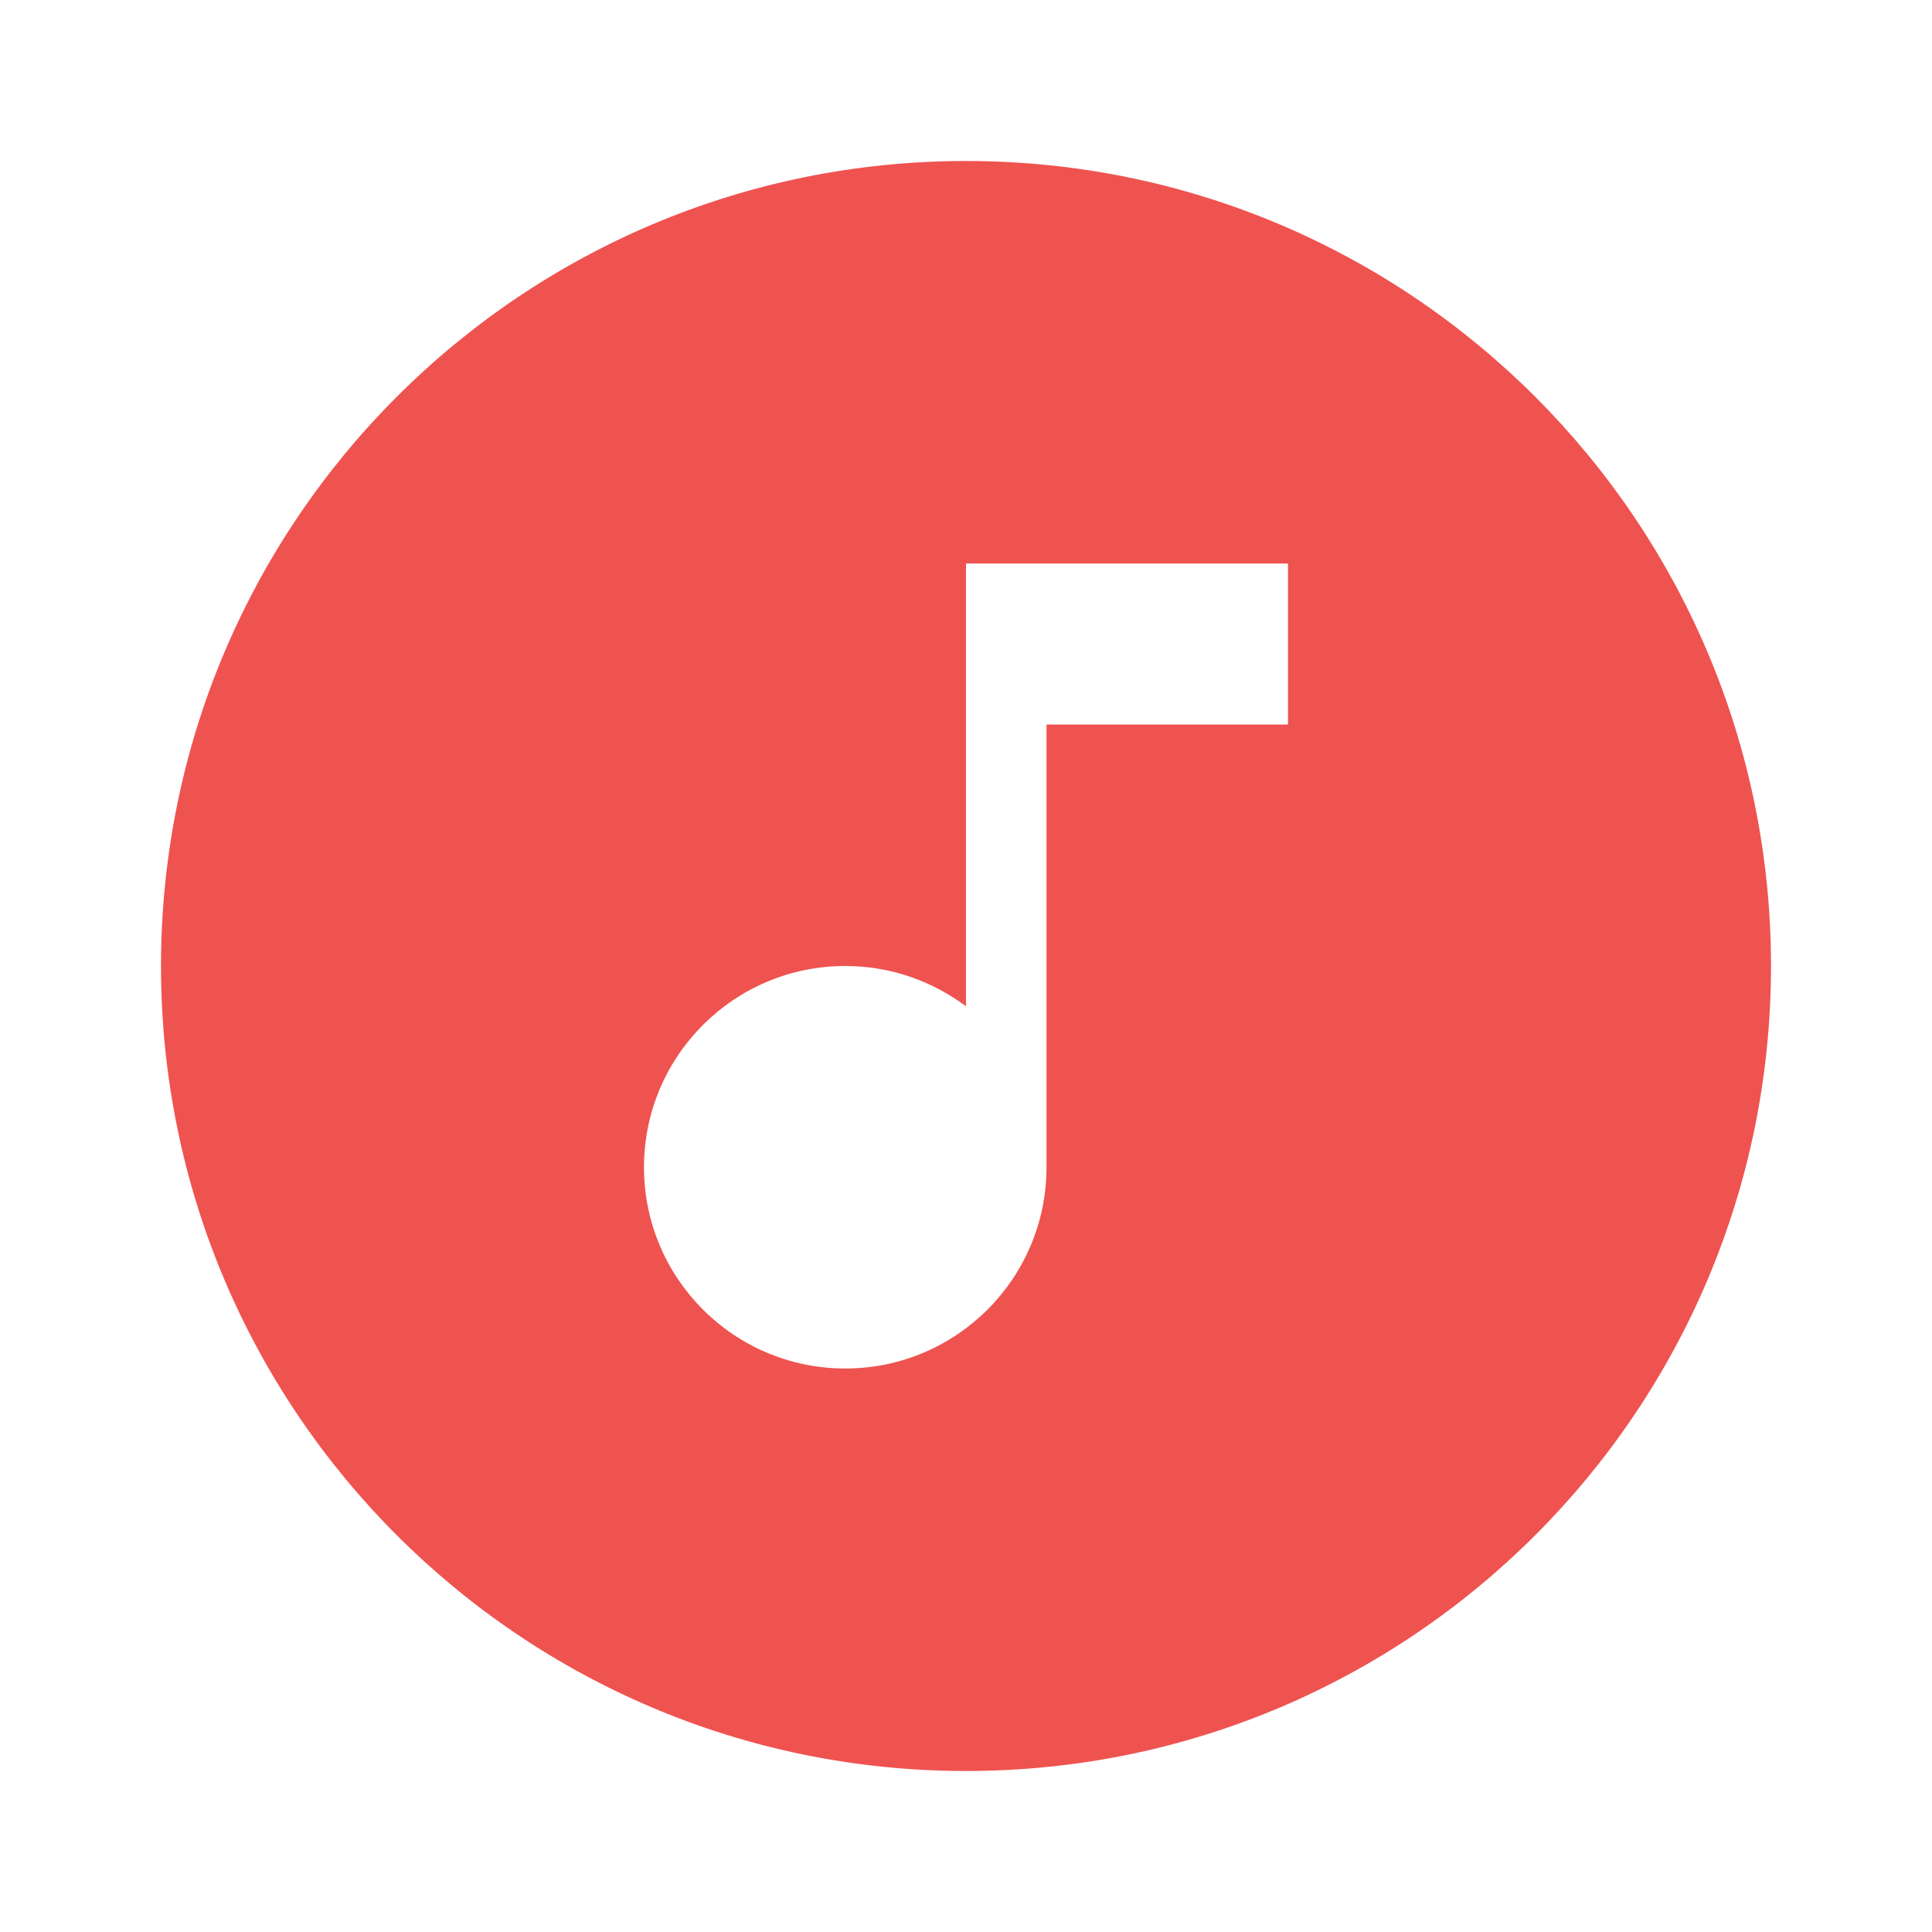
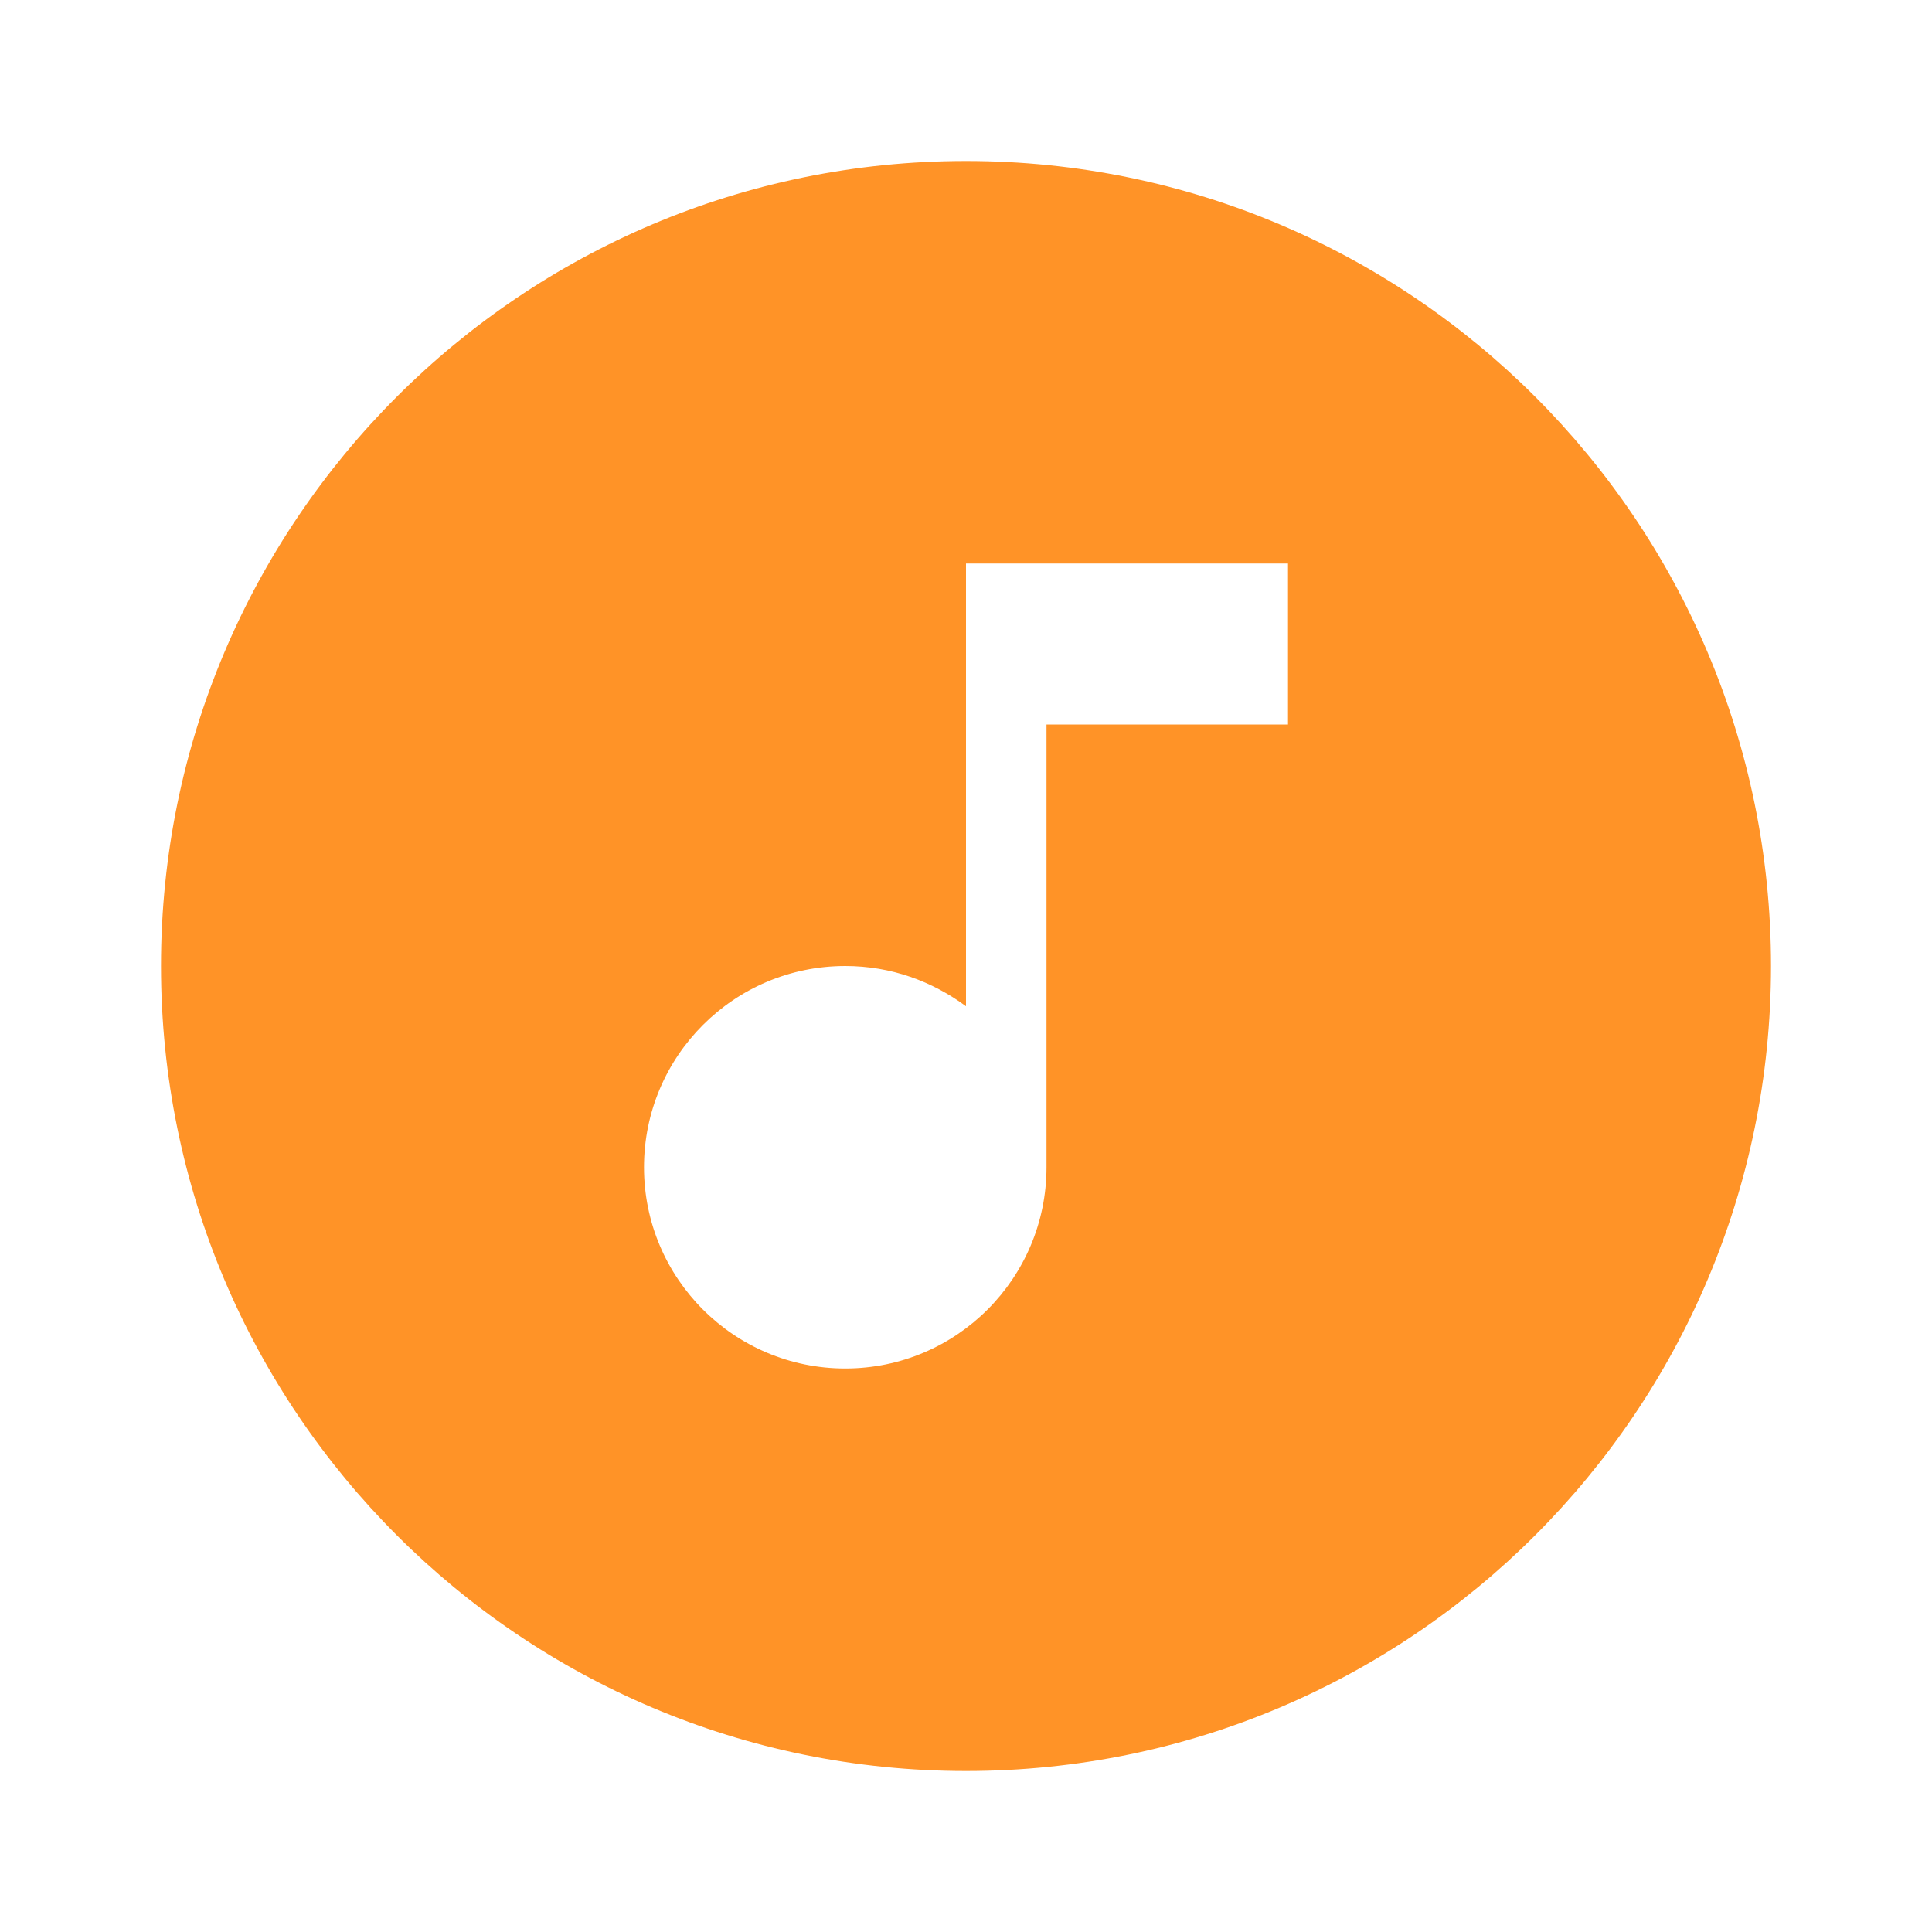
<svg xmlns="http://www.w3.org/2000/svg" t="1700034437779" class="icon" viewBox="0 0 1024 1024" version="1.1" p-id="6587" width="128" height="128">
-   <path d="M682.667 384V298.667h-170.667v234.667c-17.92-13.227-39.68-21.333-64-21.333A106.667 106.667 0 0 0 341.333 618.667a106.667 106.667 0 0 0 106.667 106.667 106.667 106.667 0 0 0 106.667-106.667V384h128m-170.667-298.667a426.667 426.667 0 0 1 426.667 426.667 426.667 426.667 0 0 1-426.667 426.667A426.667 426.667 0 0 1 85.333 512 426.667 426.667 0 0 1 512 85.333z" fill="#EF5350" p-id="6588" />
+   <path d="M682.667 384V298.667h-170.667v234.667c-17.92-13.227-39.68-21.333-64-21.333A106.667 106.667 0 0 0 341.333 618.667a106.667 106.667 0 0 0 106.667 106.667 106.667 106.667 0 0 0 106.667-106.667V384h128m-170.667-298.667a426.667 426.667 0 0 1 426.667 426.667 426.667 426.667 0 0 1-426.667 426.667A426.667 426.667 0 0 1 85.333 512 426.667 426.667 0 0 1 512 85.333z" fill="#ff9327" p-id="6588" />
</svg>
